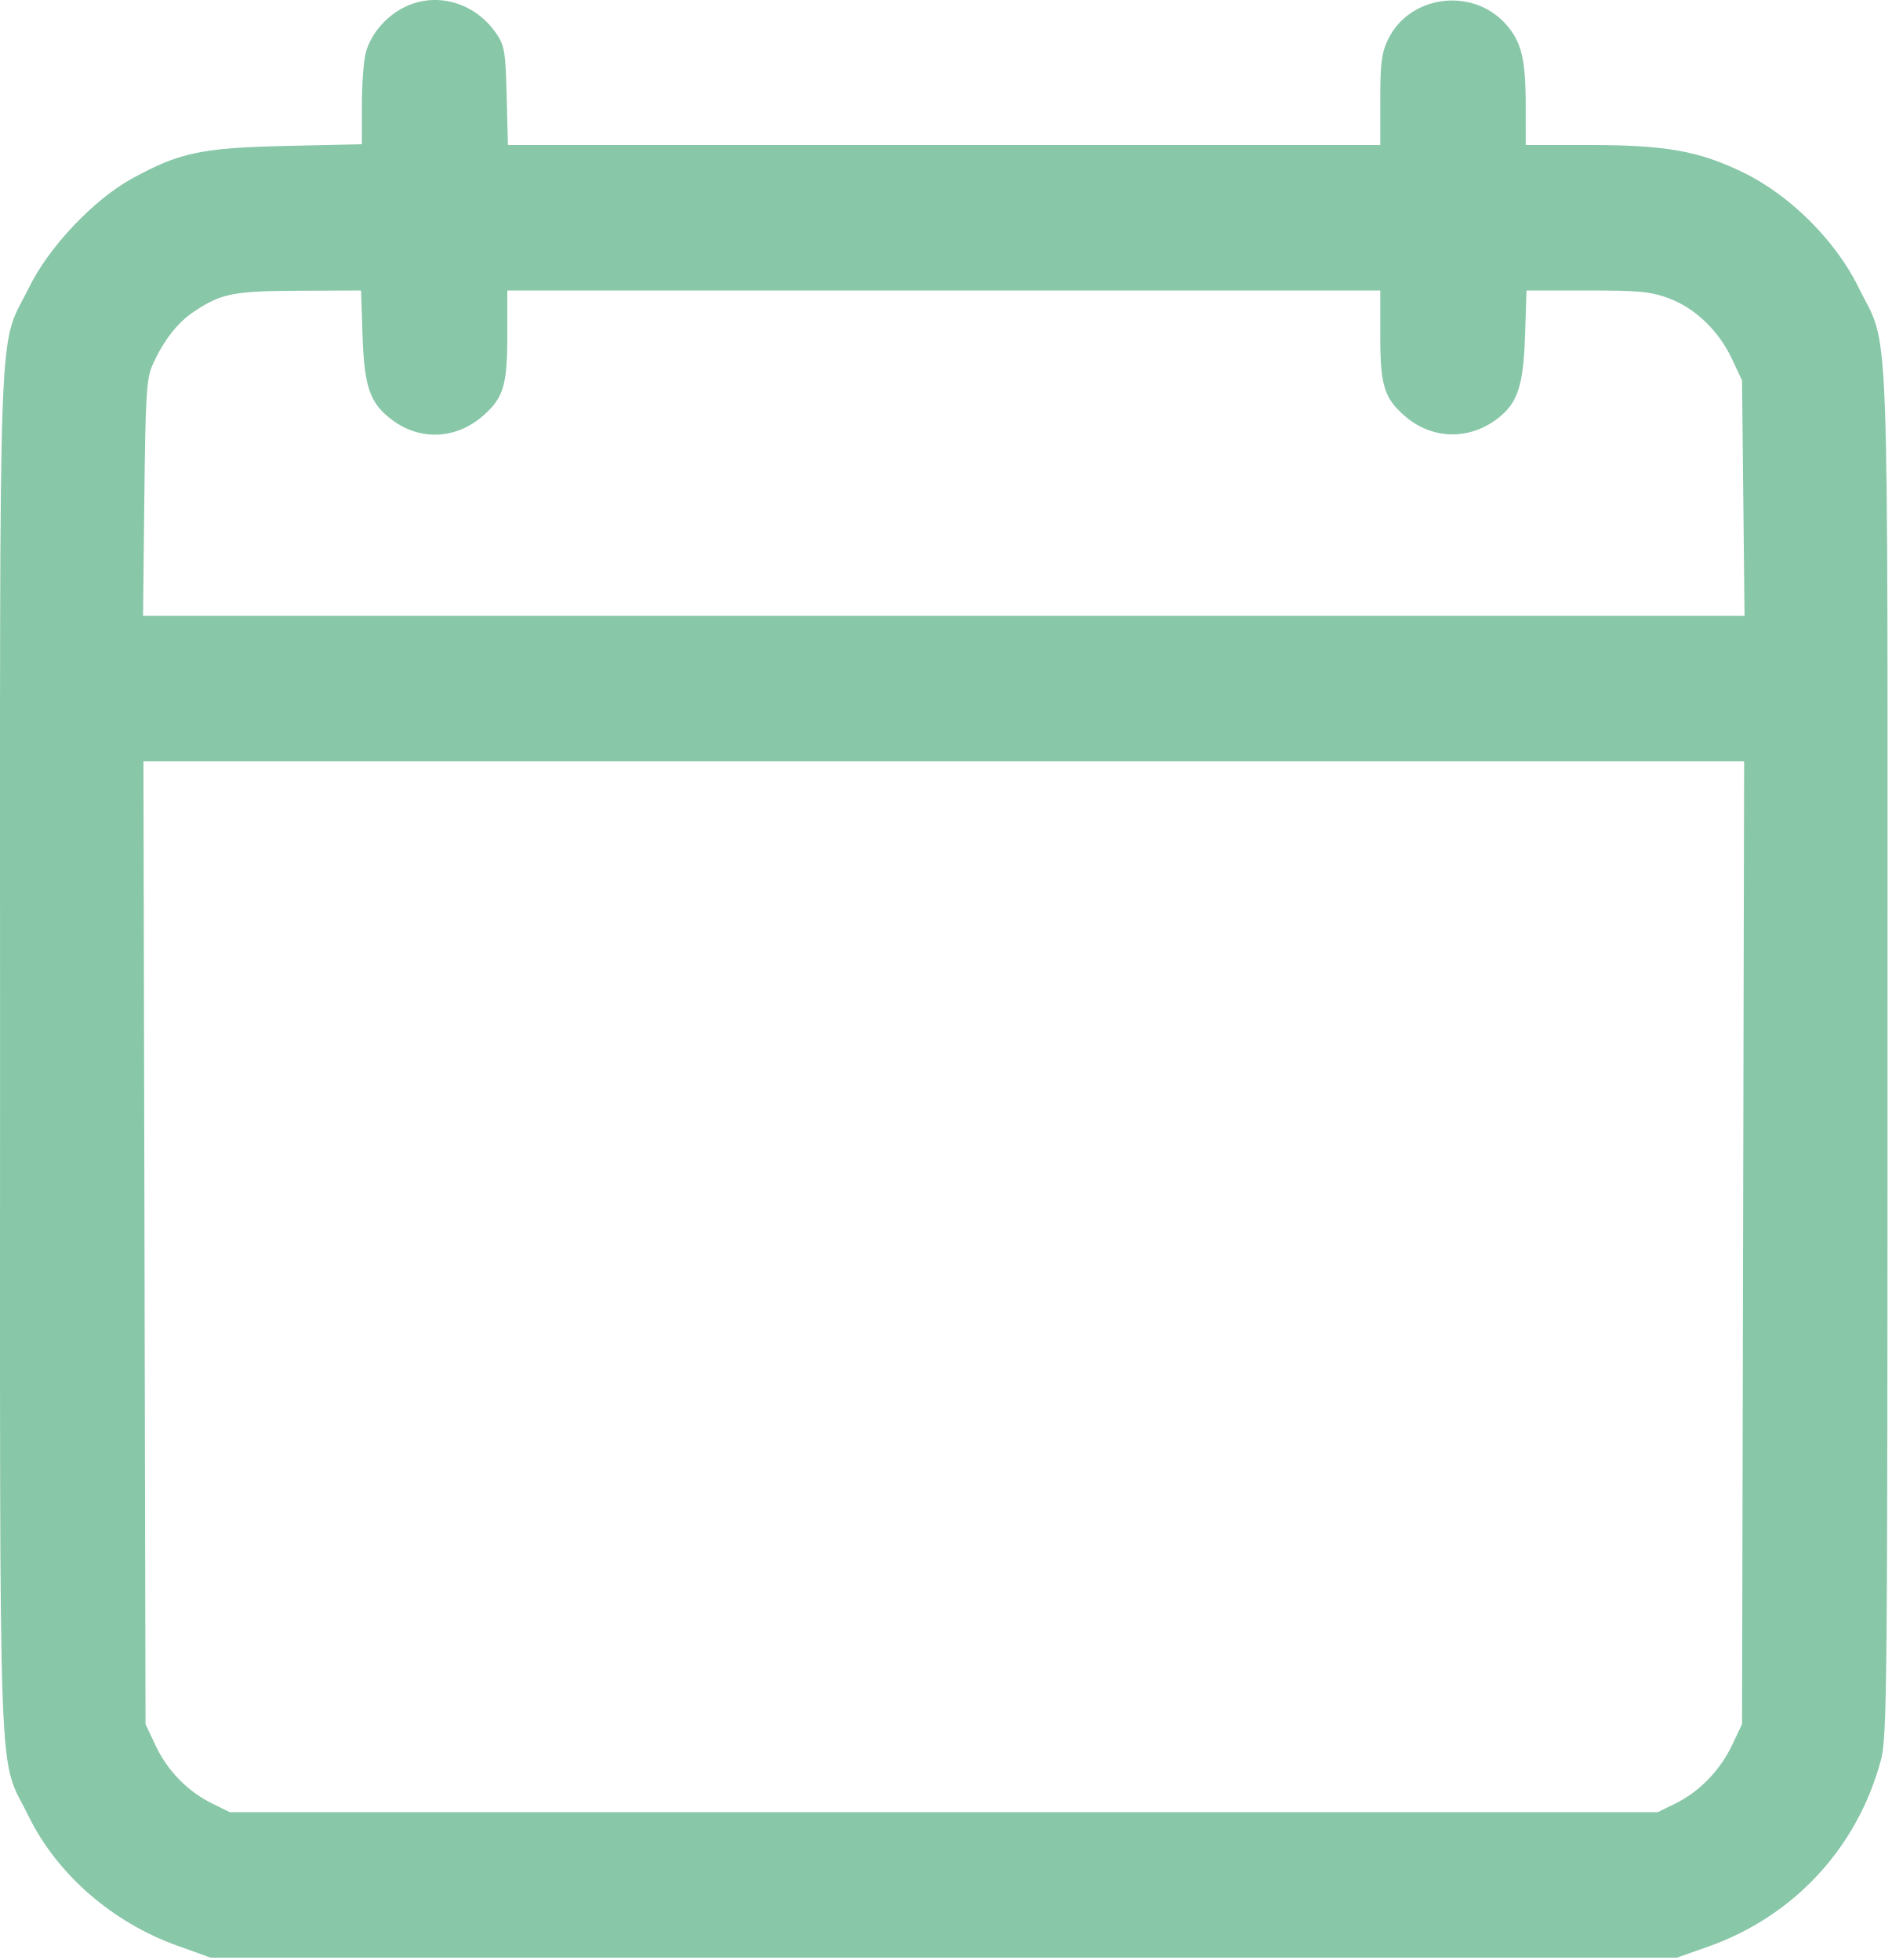
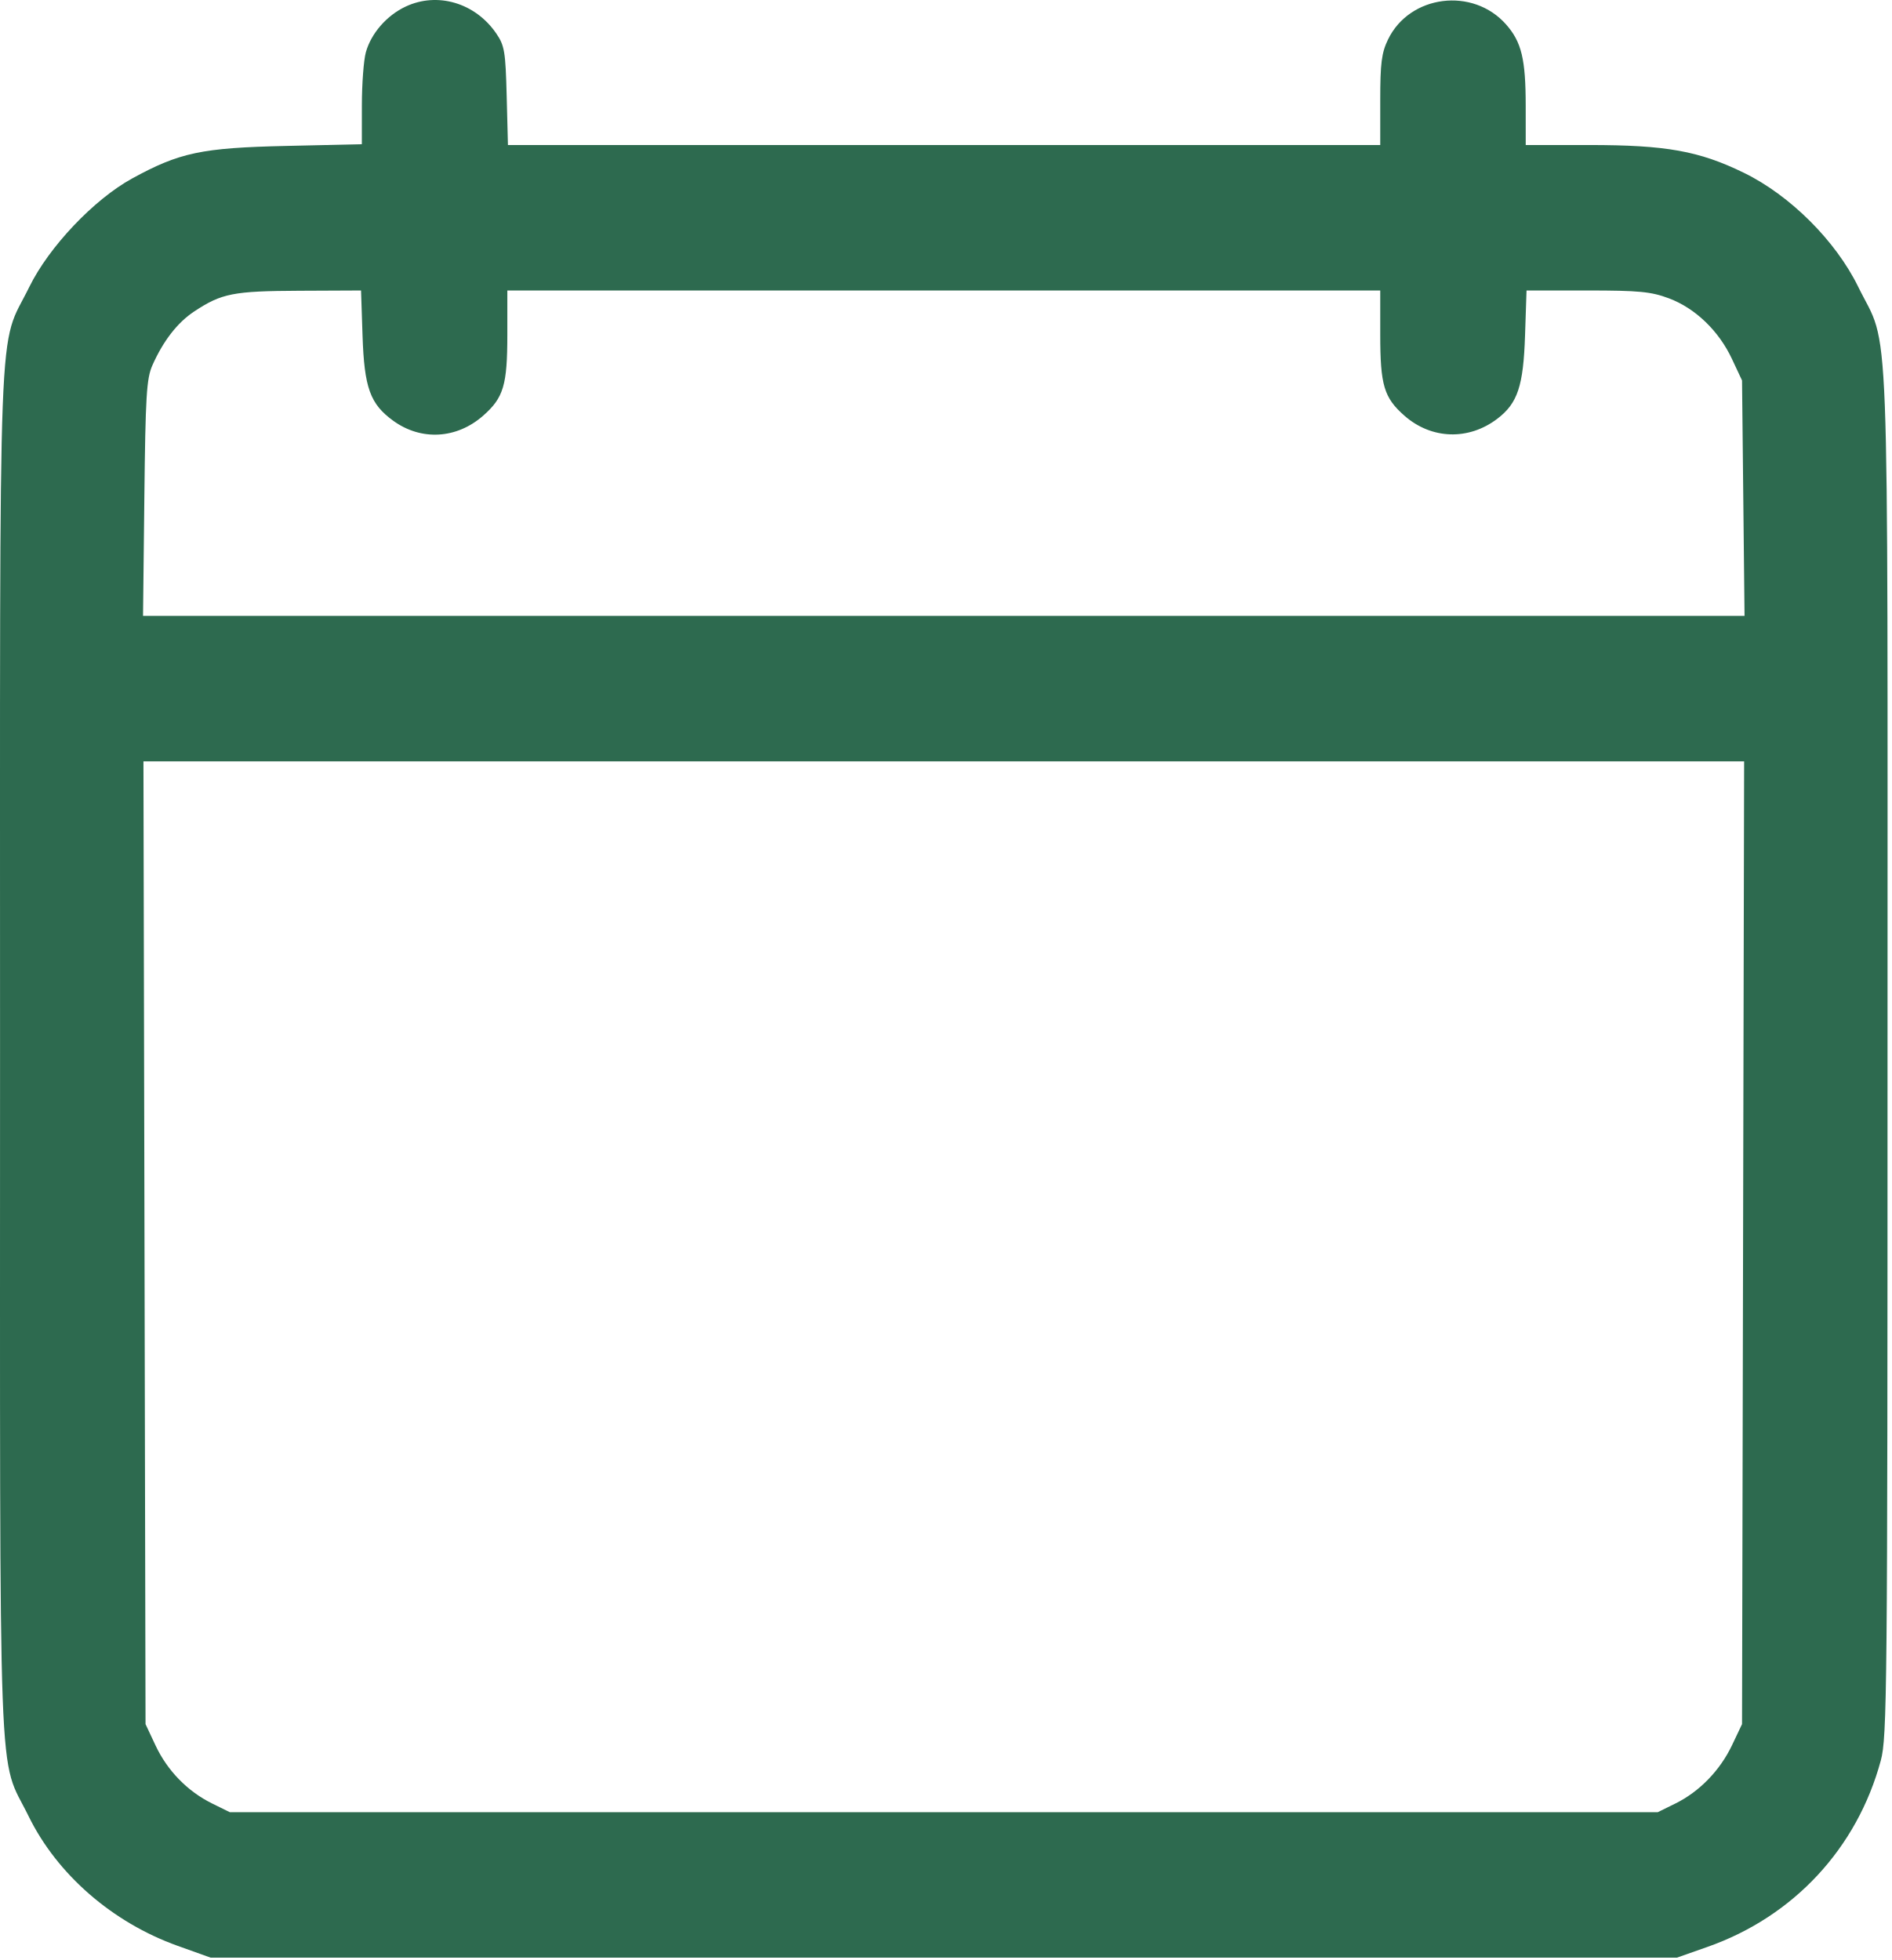
<svg xmlns="http://www.w3.org/2000/svg" width="494" height="512" viewBox="0 0 494 512" fill="none">
-   <path fill-rule="evenodd" clip-rule="evenodd" d="M105.972 1.707C101.017 4.026 96.931 8.717 95.557 13.664C94.989 15.709 94.522 21.948 94.519 27.529L94.513 37.673L74.763 38.12C52.657 38.617 46.894 39.836 34.513 46.623C24.541 52.09 12.785 64.489 7.658 74.948C-0.663 91.922 0.013 74.24 0.013 274.883C0.013 475.159 -0.632 457.903 7.468 474.433C14.916 489.636 29.356 502.198 46.395 508.298L55.013 511.383H246.513H438.013L446.013 508.567C468.481 500.659 485.067 482.812 491.258 459.883C492.901 453.8 493.013 441.945 493.013 274.883C493.013 74.183 493.694 91.934 485.337 74.882C479.462 62.895 467.553 51.023 455.513 45.148C443.787 39.425 435.193 37.883 415.055 37.883H398.513L398.507 27.633C398.501 15.457 397.429 10.995 393.412 6.421C384.741 -3.454 368.203 -1.37 362.548 10.309C360.857 13.803 360.513 16.491 360.513 26.198V37.883H246.592H132.672L132.342 25.055C132.044 13.434 131.786 11.896 129.603 8.715C124.135 0.745 114.274 -2.179 105.972 1.707ZM94.691 87.632C95.143 101.305 96.667 105.533 102.72 109.918C110 115.192 119.265 114.674 126.175 108.607C131.538 103.898 132.513 100.637 132.513 87.415V75.882H246.513H360.513V87.415C360.513 100.637 361.488 103.898 366.851 108.607C373.902 114.797 383.598 115.107 391.104 109.381C396.405 105.338 397.898 100.847 398.335 87.632L398.724 75.882H414.581C428.102 75.882 431.243 76.183 435.9 77.927C442.78 80.501 448.926 86.4 452.362 93.728L455.013 99.382L455.339 130.133L455.666 160.883H246.513H37.36L37.702 130.133C37.999 103.284 38.269 98.876 39.824 95.382C42.662 89.01 46.363 84.248 50.715 81.368C57.879 76.626 60.912 76.028 78.158 75.953L94.302 75.882L94.691 87.632ZM455.285 324.633L455.013 450.383L452.4 455.883C449.269 462.474 443.875 468.031 437.613 471.116L433.013 473.383H246.513H60.013L55.386 471.103C48.989 467.952 43.712 462.534 40.624 455.95L38.013 450.383L37.741 324.633L37.468 198.883H246.513H455.558L455.285 324.633Z" fill="#89C7A9" />
+   <path fill-rule="evenodd" clip-rule="evenodd" d="M105.972 1.707C101.017 4.026 96.931 8.717 95.557 13.664C94.989 15.709 94.522 21.948 94.519 27.529L94.513 37.673L74.763 38.12C52.657 38.617 46.894 39.836 34.513 46.623C24.541 52.09 12.785 64.489 7.658 74.948C-0.663 91.922 0.013 74.24 0.013 274.883C0.013 475.159 -0.632 457.903 7.468 474.433C14.916 489.636 29.356 502.198 46.395 508.298L55.013 511.383H246.513H438.013L446.013 508.567C468.481 500.659 485.067 482.812 491.258 459.883C492.901 453.8 493.013 441.945 493.013 274.883C493.013 74.183 493.694 91.934 485.337 74.882C479.462 62.895 467.553 51.023 455.513 45.148C443.787 39.425 435.193 37.883 415.055 37.883H398.513L398.507 27.633C398.501 15.457 397.429 10.995 393.412 6.421C384.741 -3.454 368.203 -1.37 362.548 10.309C360.857 13.803 360.513 16.491 360.513 26.198V37.883H246.592H132.672L132.342 25.055C132.044 13.434 131.786 11.896 129.603 8.715C124.135 0.745 114.274 -2.179 105.972 1.707ZM94.691 87.632C95.143 101.305 96.667 105.533 102.72 109.918C110 115.192 119.265 114.674 126.175 108.607C131.538 103.898 132.513 100.637 132.513 87.415V75.882H246.513H360.513V87.415C360.513 100.637 361.488 103.898 366.851 108.607C373.902 114.797 383.598 115.107 391.104 109.381C396.405 105.338 397.898 100.847 398.335 87.632L398.724 75.882H414.581C428.102 75.882 431.243 76.183 435.9 77.927C442.78 80.501 448.926 86.4 452.362 93.728L455.013 99.382L455.339 130.133L455.666 160.883H246.513H37.36L37.702 130.133C37.999 103.284 38.269 98.876 39.824 95.382C42.662 89.01 46.363 84.248 50.715 81.368C57.879 76.626 60.912 76.028 78.158 75.953L94.302 75.882L94.691 87.632ZM455.285 324.633L455.013 450.383L452.4 455.883C449.269 462.474 443.875 468.031 437.613 471.116L433.013 473.383H246.513H60.013L55.386 471.103C48.989 467.952 43.712 462.534 40.624 455.95L38.013 450.383L37.741 324.633L37.468 198.883H246.513H455.558L455.285 324.633Z" fill="#2D6A4F" />
</svg>
